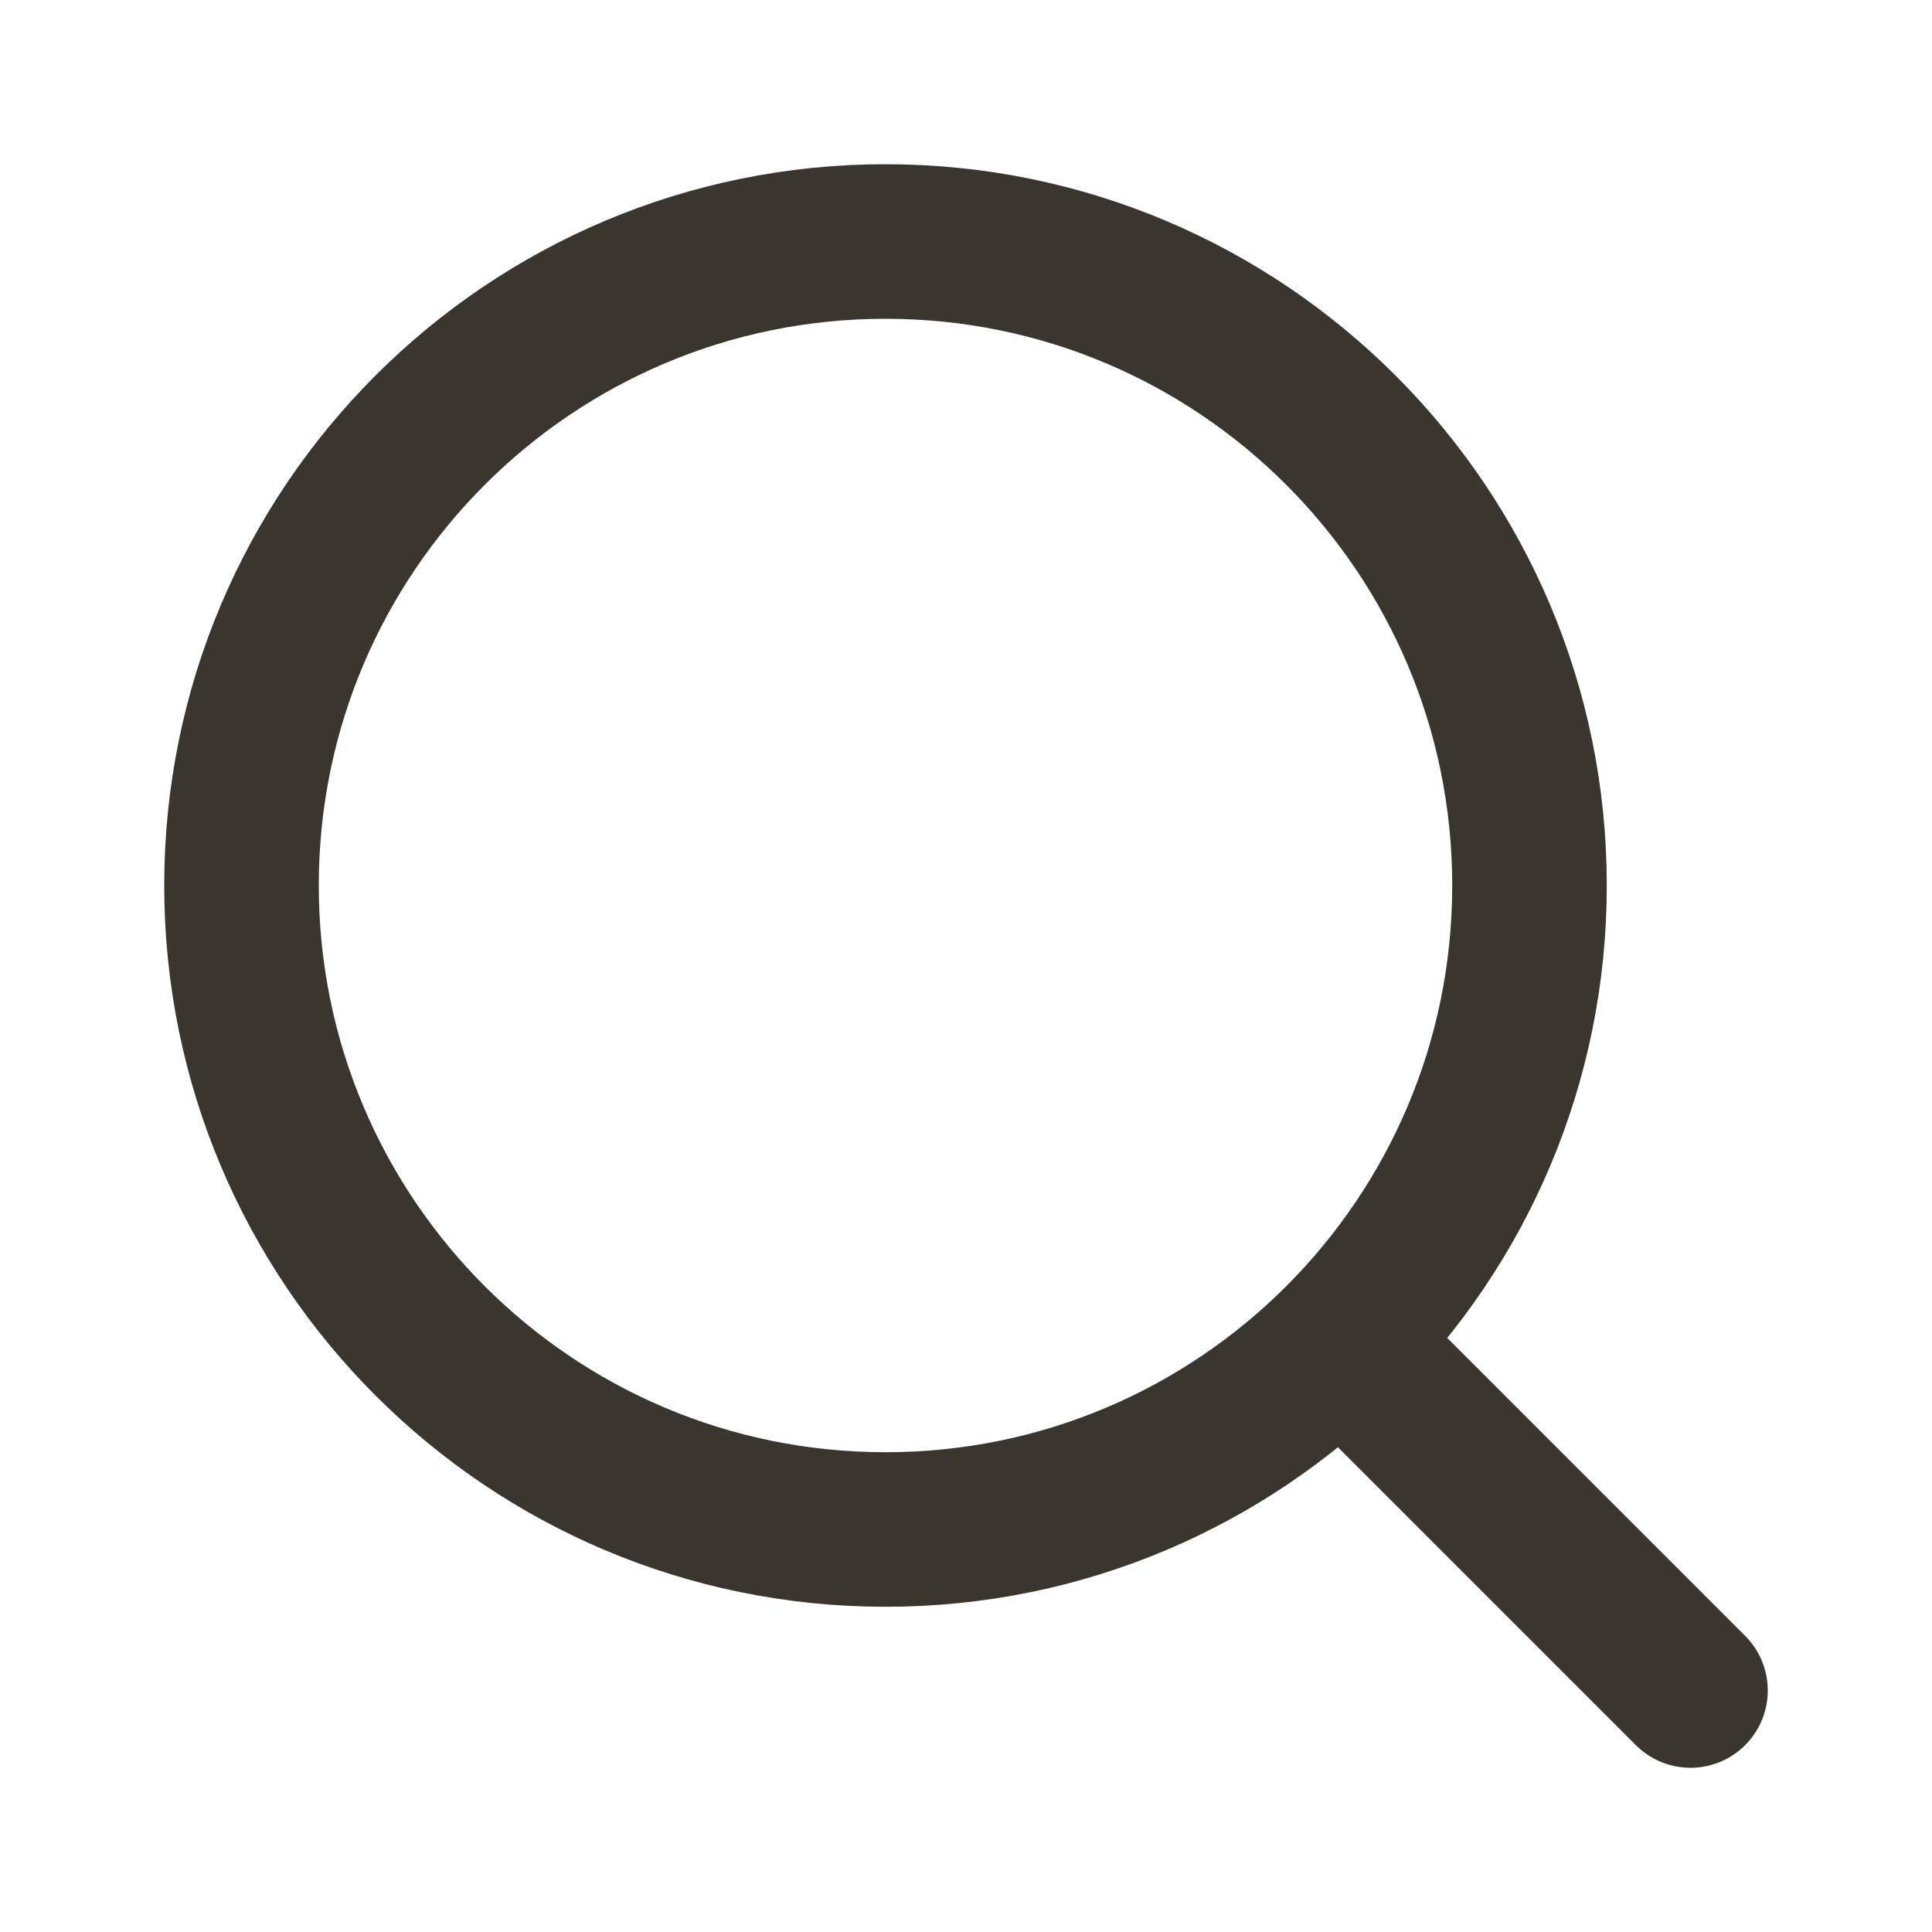
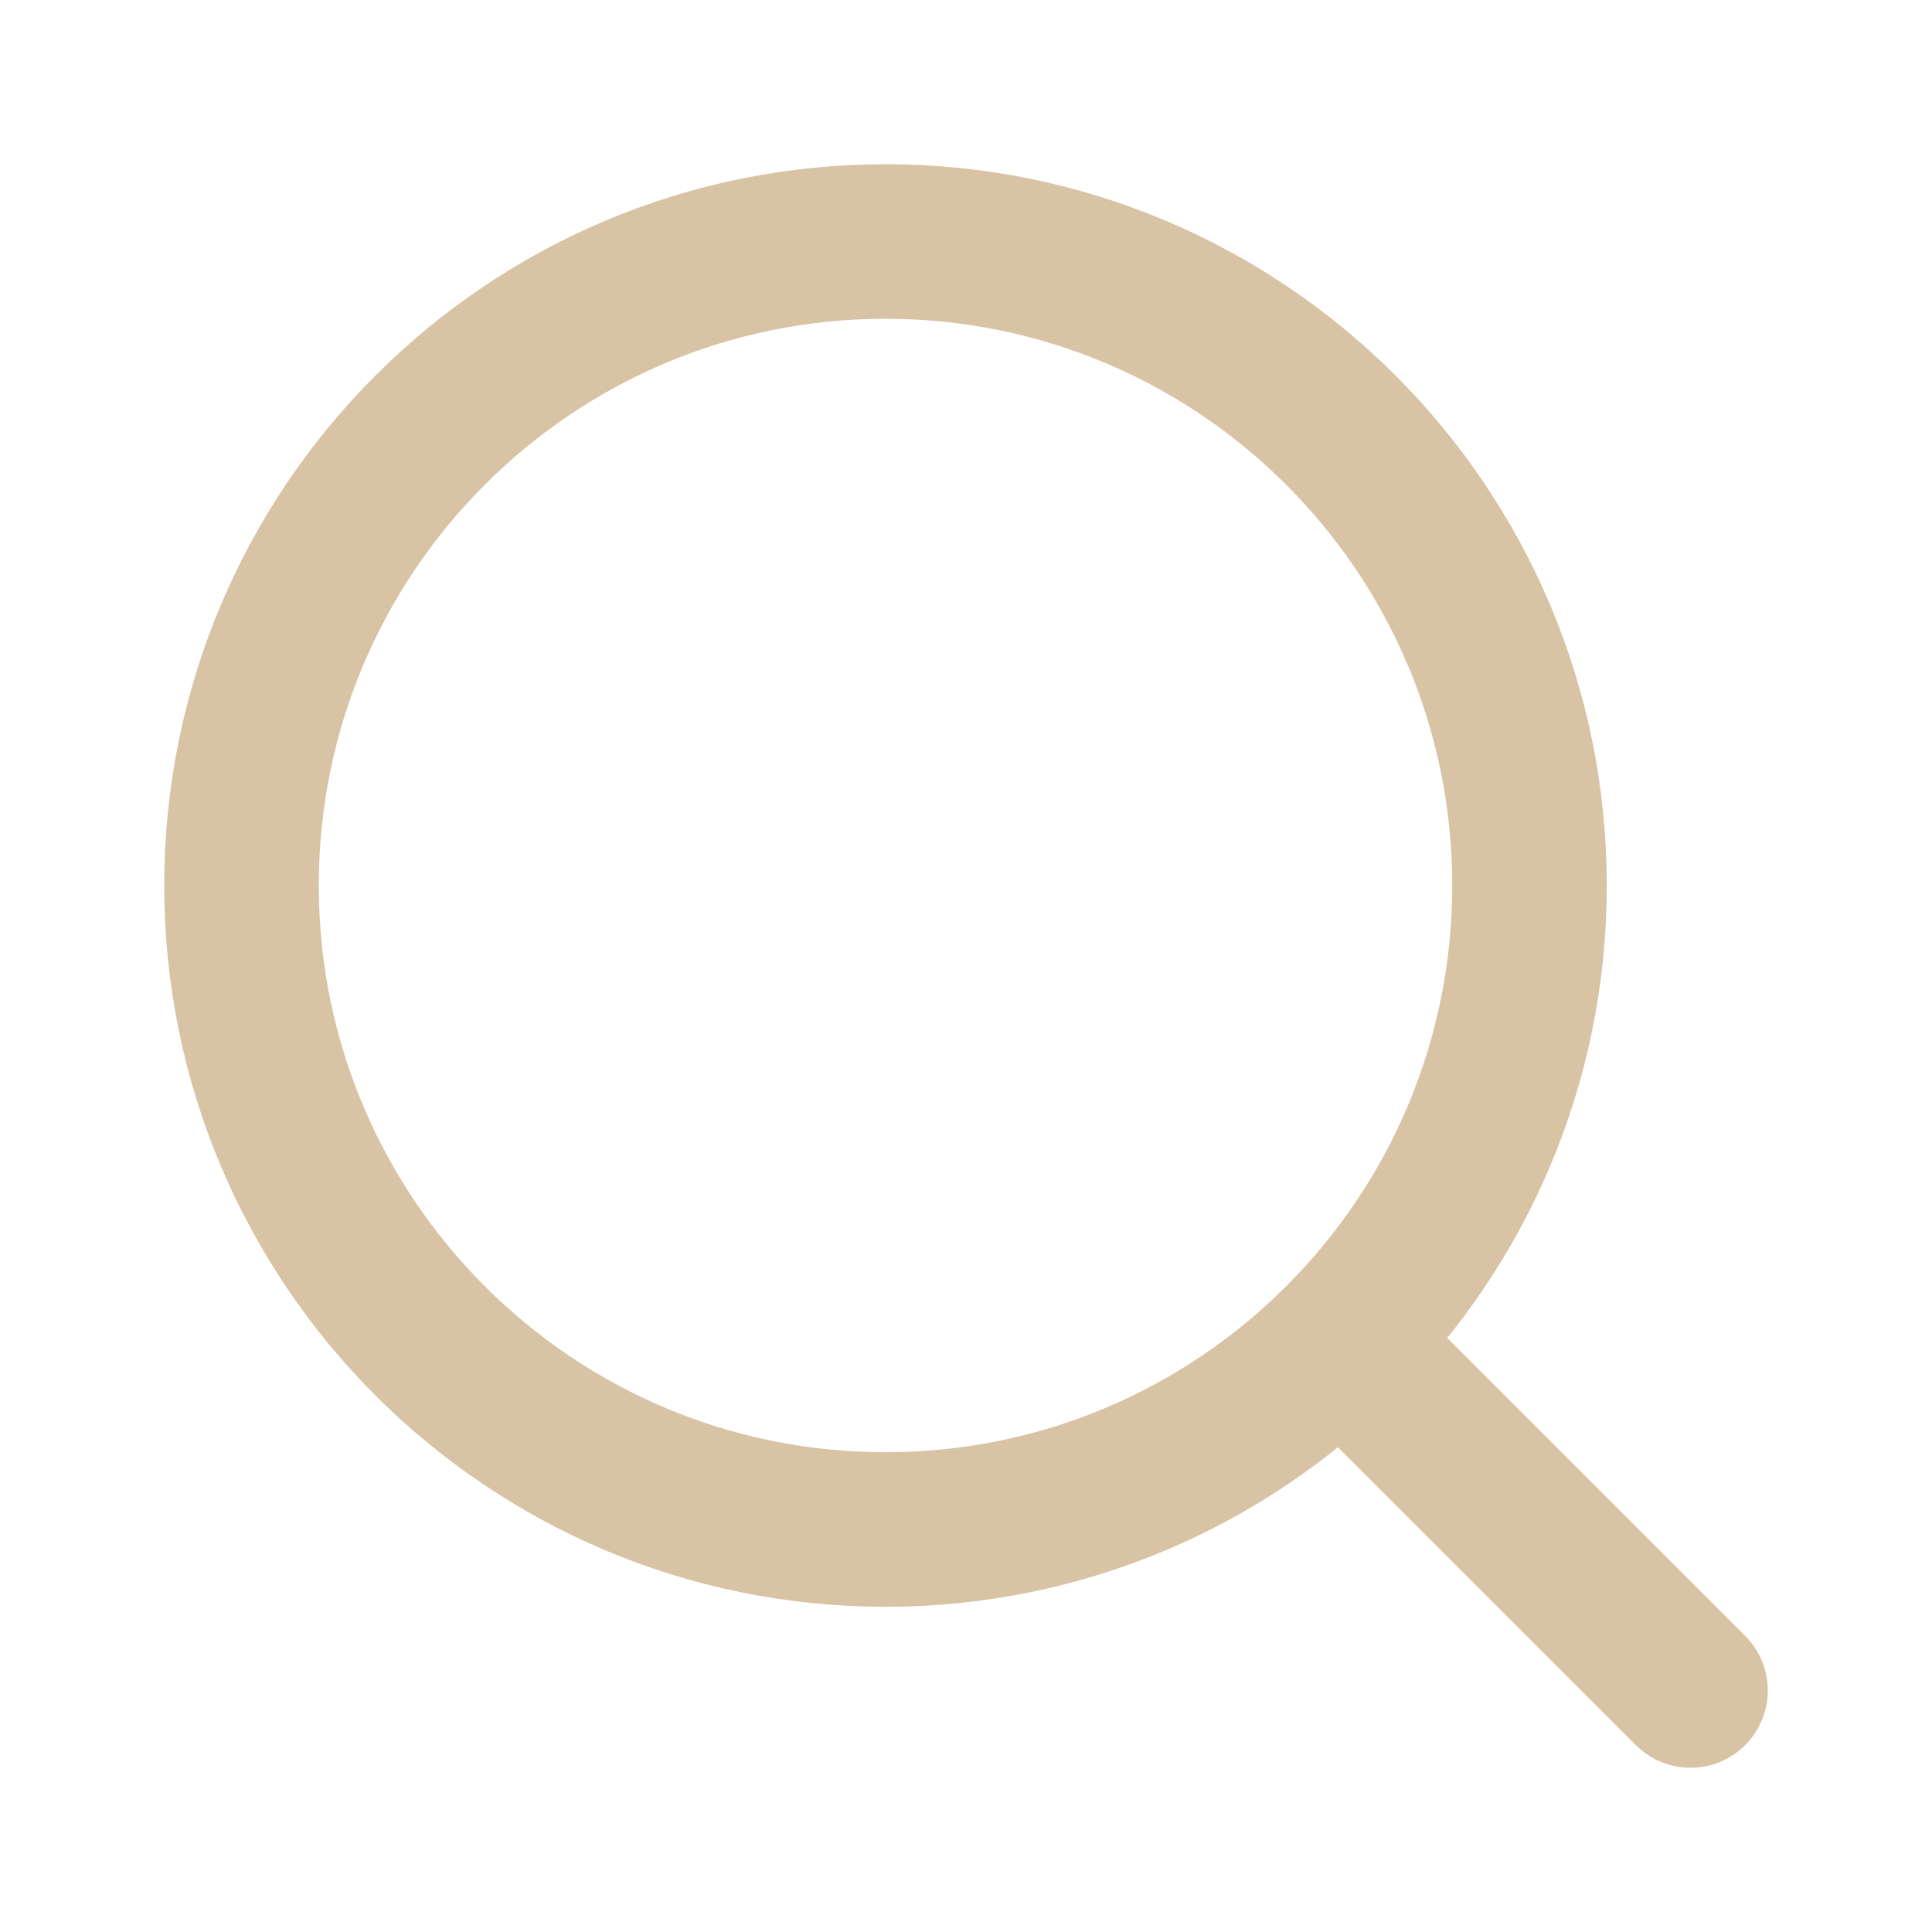
<svg xmlns="http://www.w3.org/2000/svg" preserveAspectRatio="none" overflow="visible" style="display: block;" width="24" height="24" viewBox="0 0 24 24" fill="none">
  <g id="search">
-     <path id="Vector" d="M21 21L16.7 16.7M19 11C19 15.418 15.418 19 11 19C6.582 19 3 15.418 3 11C3 6.582 6.582 3 11 3C15.418 3 19 6.582 19 11Z" stroke="#3A362F" stroke-width="1.92" stroke-linecap="round" stroke-linejoin="round" />
+     <path id="Vector" d="M21 21L16.7 16.7M19 11C19 15.418 15.418 19 11 19C6.582 19 3 15.418 3 11C3 6.582 6.582 3 11 3C15.418 3 19 6.582 19 11Z" stroke="#D8C3A5" stroke-width="1.92" stroke-linecap="round" stroke-linejoin="round" />
  </g>
</svg>
